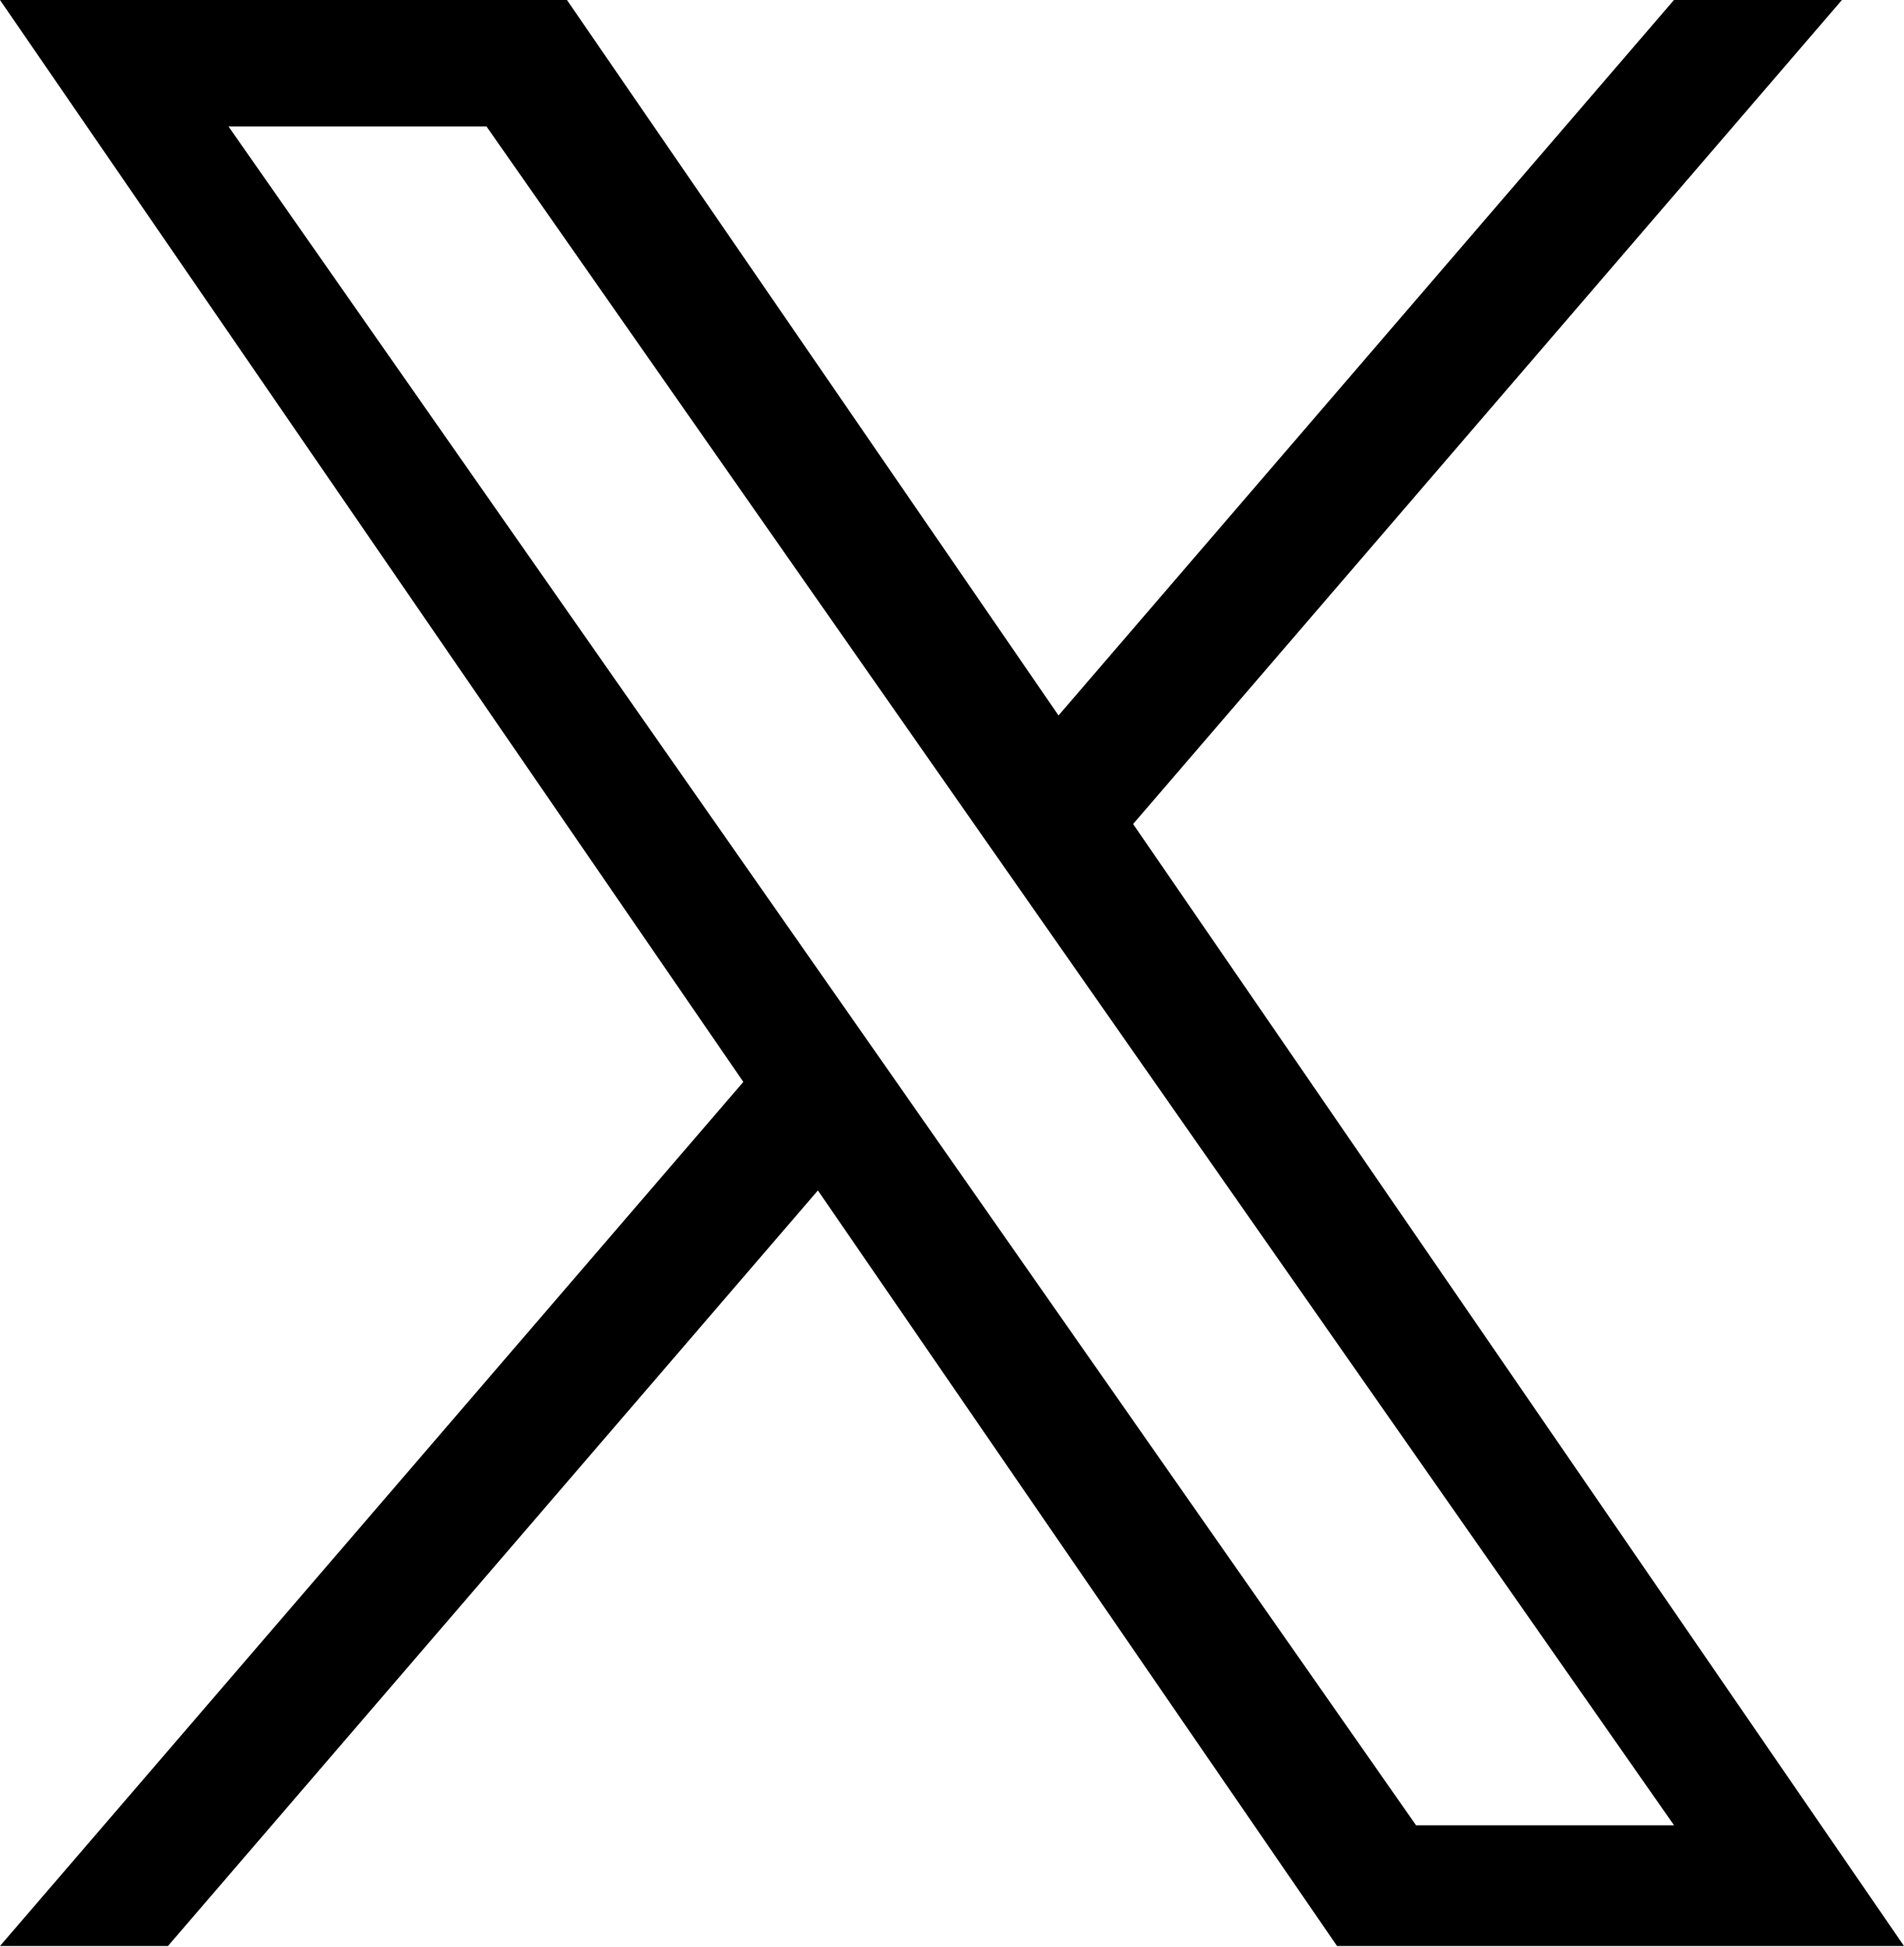
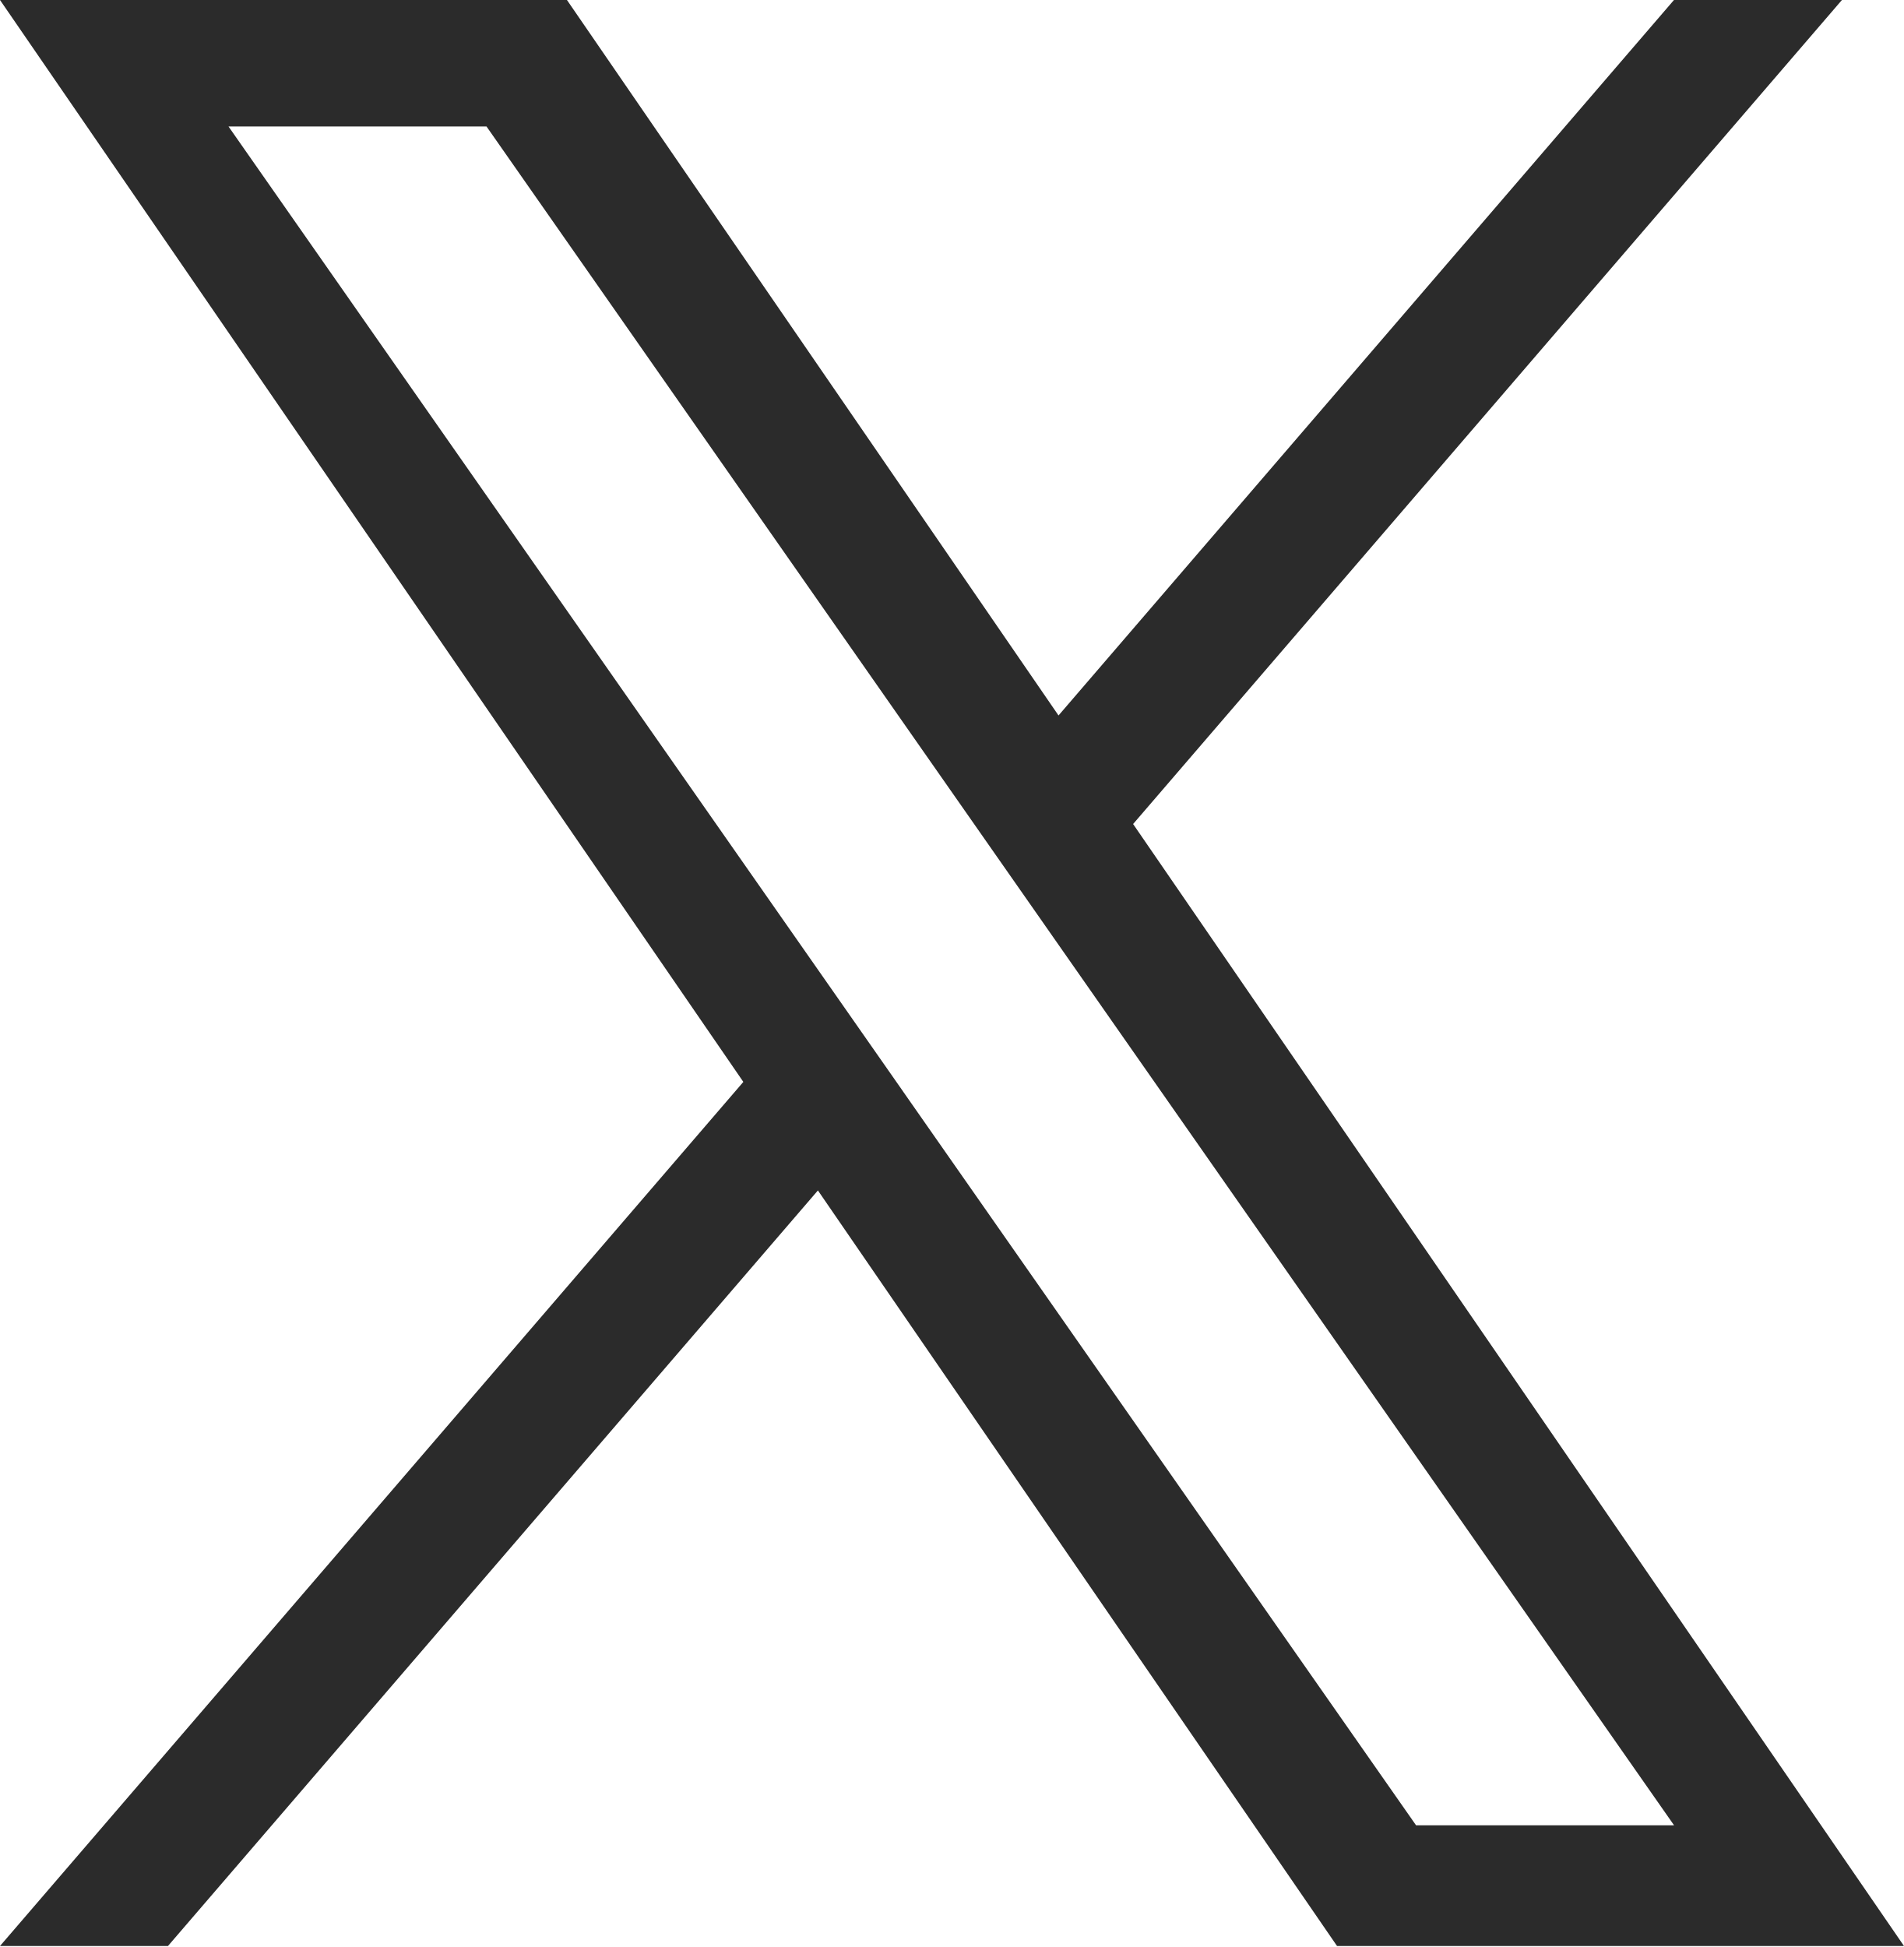
<svg xmlns="http://www.w3.org/2000/svg" width="1200" height="1227" fill="none" viewBox="0 0 1200 1227">
-   <path fill="#000" d="M714.163 519.284 1160.89 0h-105.86L667.137 450.887 357.328 0H0l468.492 681.821L0 1226.37h105.866l409.625-476.152 327.181 476.152H1200L714.137 519.284h.026ZM569.165 687.828l-47.468-67.894-377.686-540.24h162.604l304.797 435.991 47.468 67.894 396.2 566.721H892.476L569.165 687.854v-.026Z" />
+   <path fill="#2B2B2B" d="M714.163 519.284 1160.89 0h-105.86L667.137 450.887 357.328 0H0l468.492 681.821L0 1226.37h105.866l409.625-476.152 327.181 476.152H1200L714.137 519.284h.026ZM569.165 687.828l-47.468-67.894-377.686-540.24h162.604l304.797 435.991 47.468 67.894 396.2 566.721H892.476L569.165 687.854v-.026Z" />
</svg>
